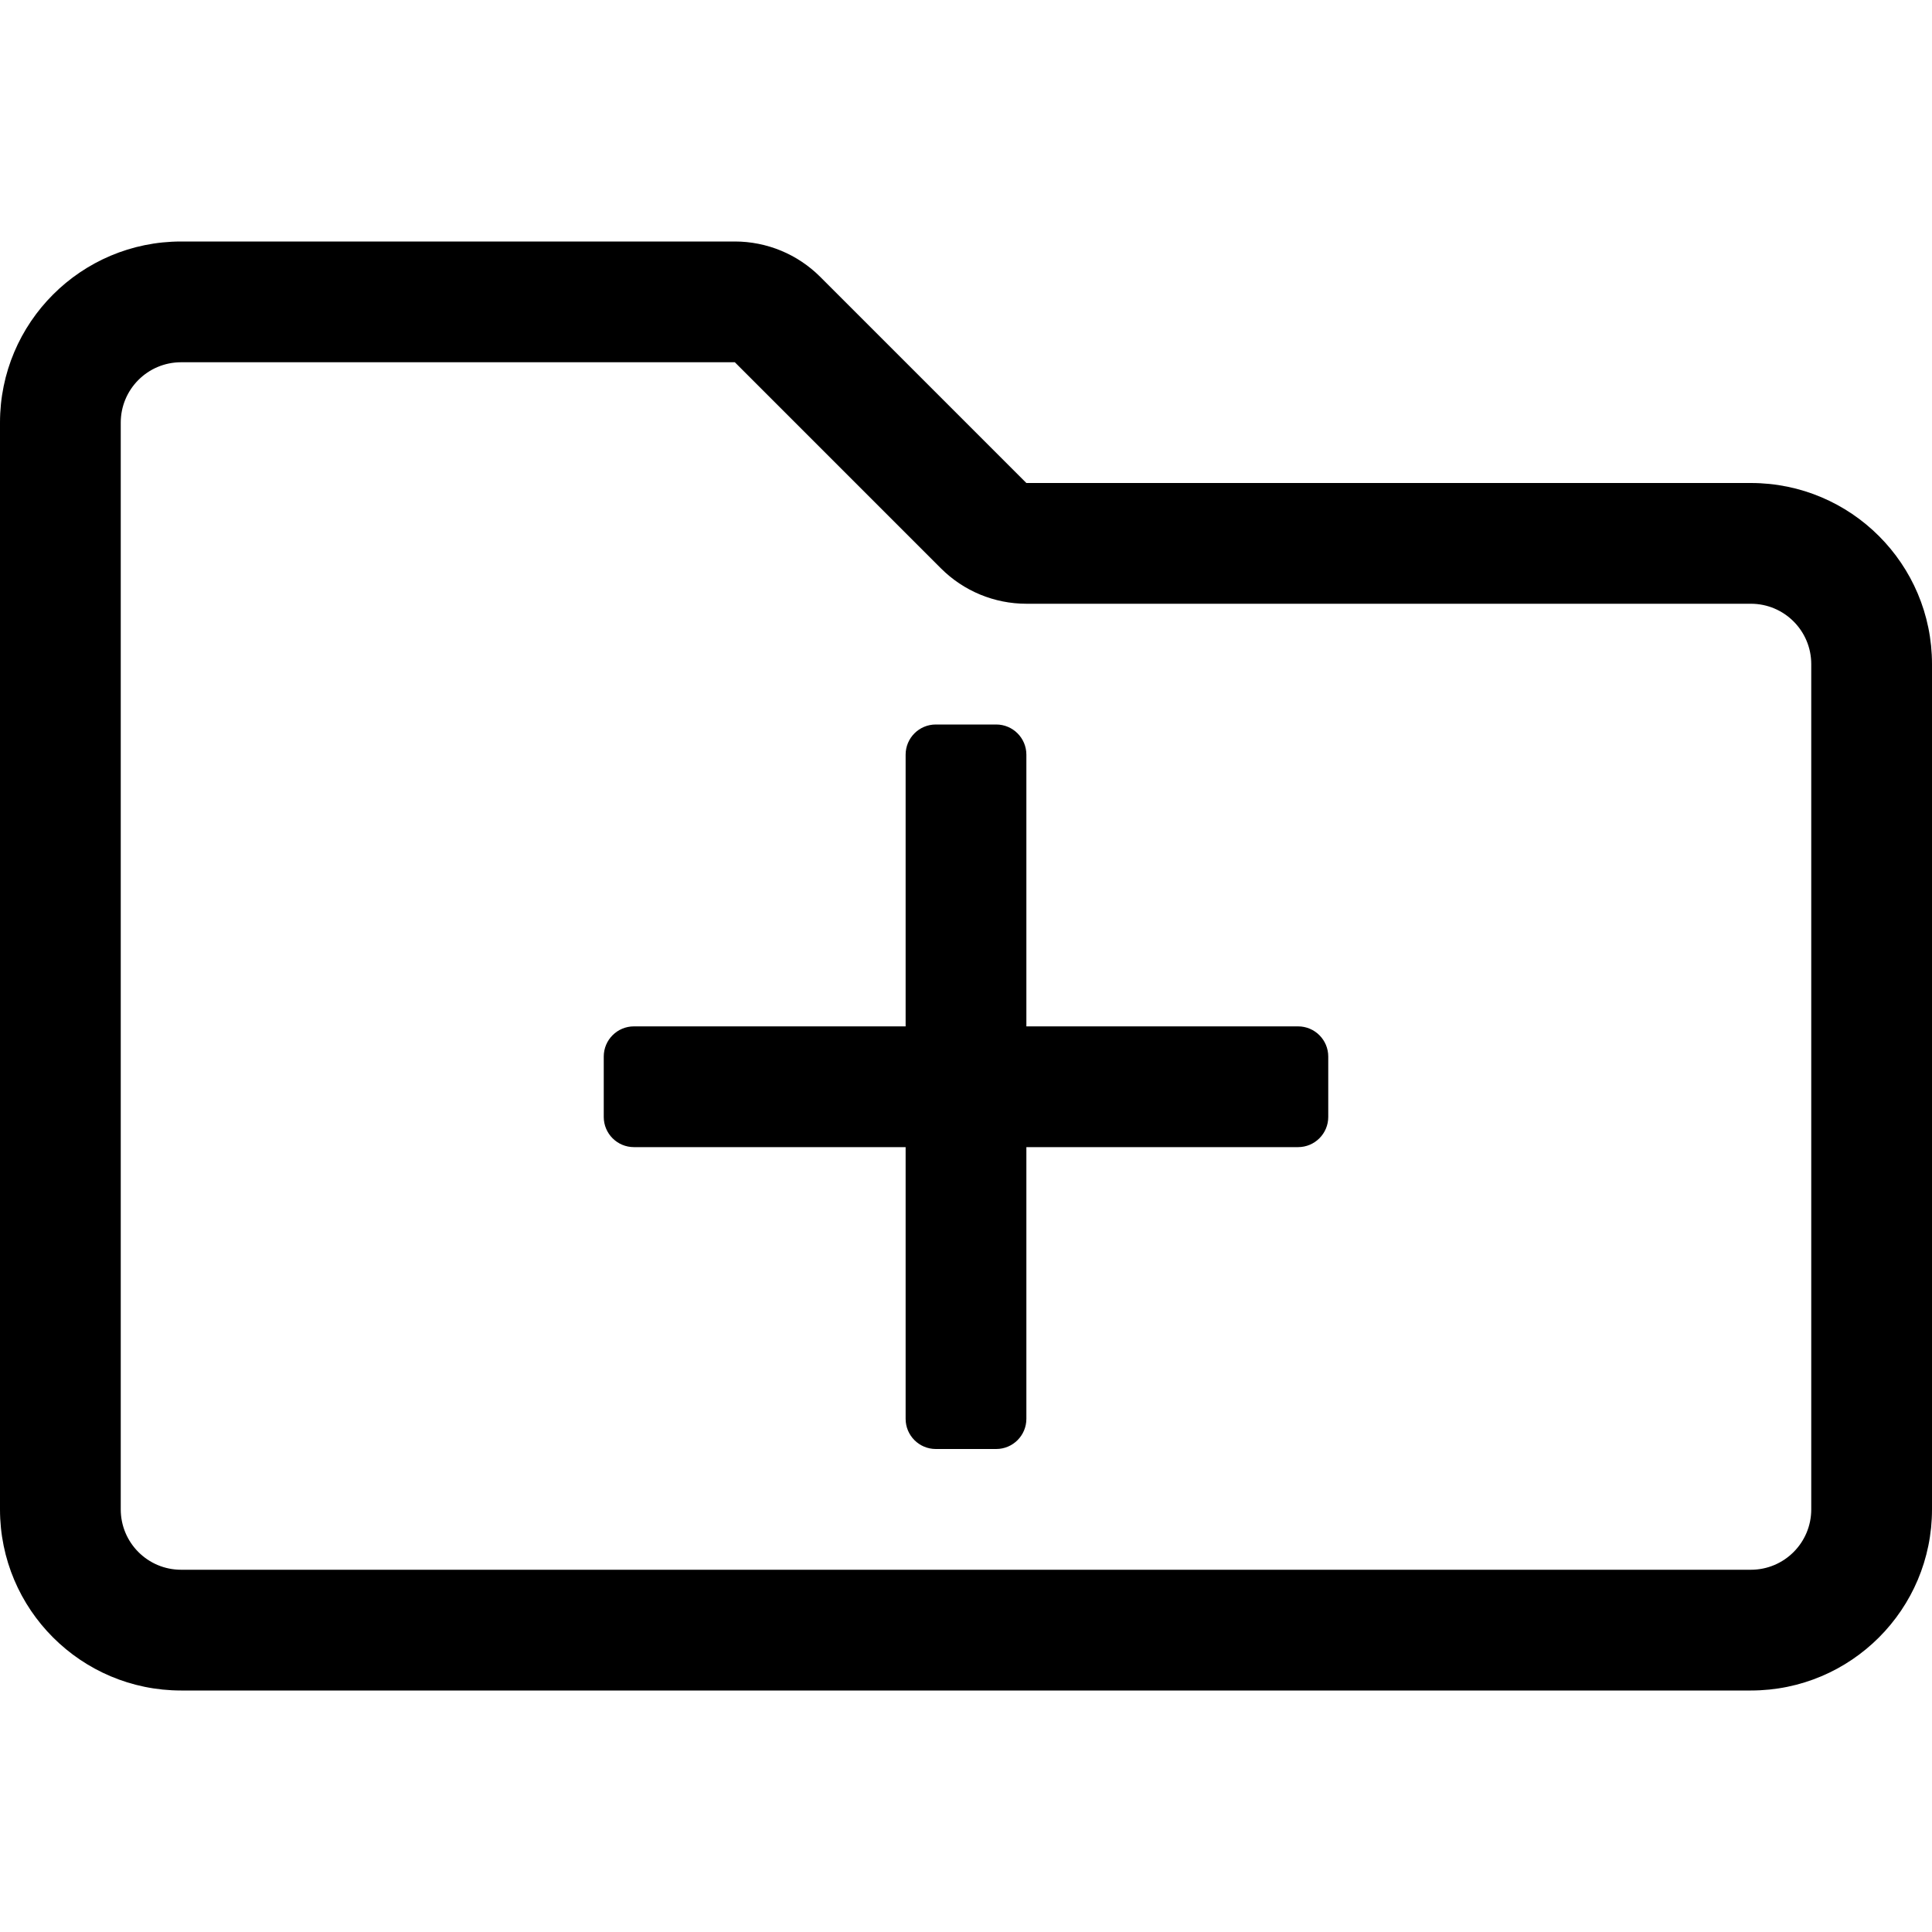
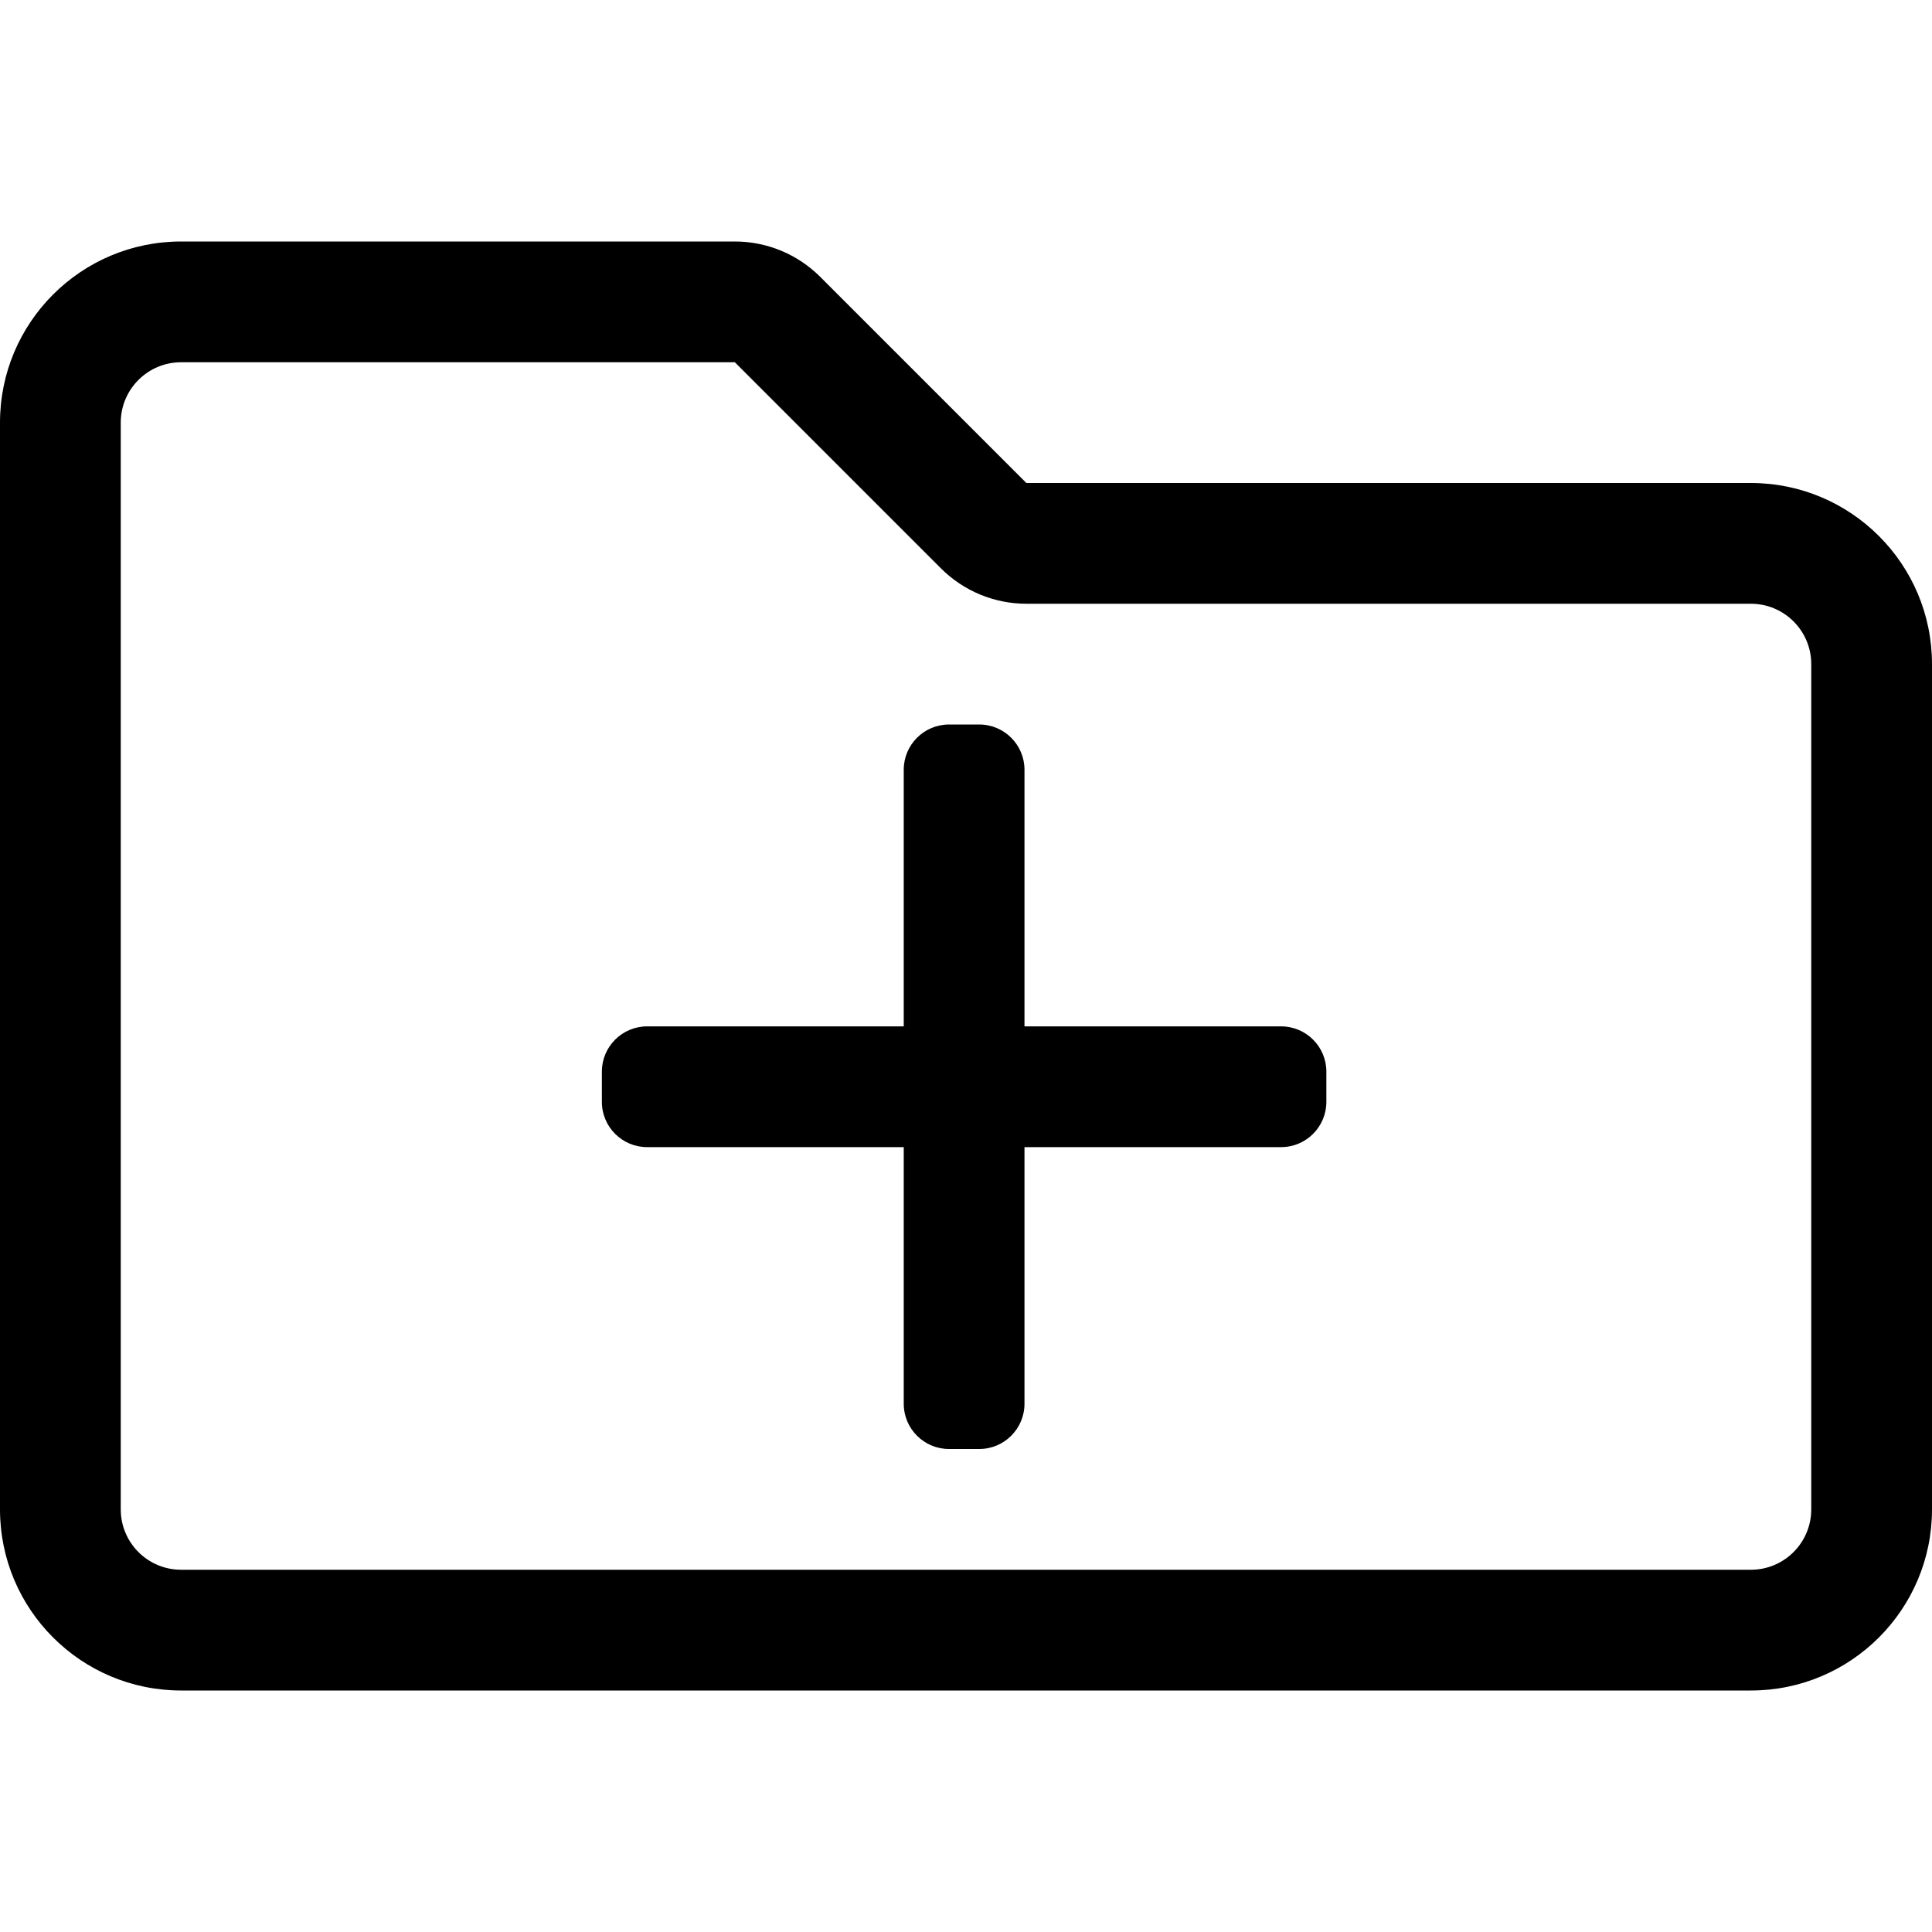
<svg xmlns="http://www.w3.org/2000/svg" viewBox="0 0 512 512">
-   <path d="M344 272h-72v-72c0-4.42-3.58-8-8-8h-16c-4.42 0-8 3.58-8 8v72h-72c-4.42 0-8 3.58-8 8v16c0 4.42 3.58 8 8 8h72v72c0 4.42 3.58 8 8 8h16c4.42 0 8-3.58 8-8v-72h72c4.42 0 8-3.58 8-8v-16c0-4.42-3.58-8-8-8zM194.74 96l54.63 54.63c6 6 14.14 9.37 22.63 9.37h192c8.84 0 16 7.16 16 16v224c0 8.84-7.16 16-16 16H48c-8.84 0-16-7.16-16-16V112c0-8.84 7.16-16 16-16h146.74M48 64C21.49 64 0 85.49 0 112v288c0 26.51 21.49 48 48 48h416c26.51 0 48-21.49 48-48V176c0-26.51-21.49-48-48-48H272l-54.63-54.63c-6-6-14.14-9.37-22.63-9.37H48z" />
+   <path d="M464,128H272L217.37,73.37A32,32,0,0,0,194.74,64H48A48,48,0,0,0,0,112V400a48,48,0,0,0,48,48H464a48,48,0,0,0,48-48V176A48,48,0,0,0,464,128Zm16,272a16,16,0,0,1-16,16H48a16,16,0,0,1-16-16V112A16,16,0,0,1,48,96H194.74l54.63,54.63A32,32,0,0,0,272,160H464a16,16,0,0,1,16,16ZM339.5,272h-68V204a12,12,0,0,0-12-12h-8a12,12,0,0,0-12,12v68h-68a12,12,0,0,0-12,12v8a12,12,0,0,0,12,12h68v68a12,12,0,0,0,12,12h8a12,12,0,0,0,12-12V304h68a12,12,0,0,0,12-12v-8A12,12,0,0,0,339.5,272Z" />
</svg>
